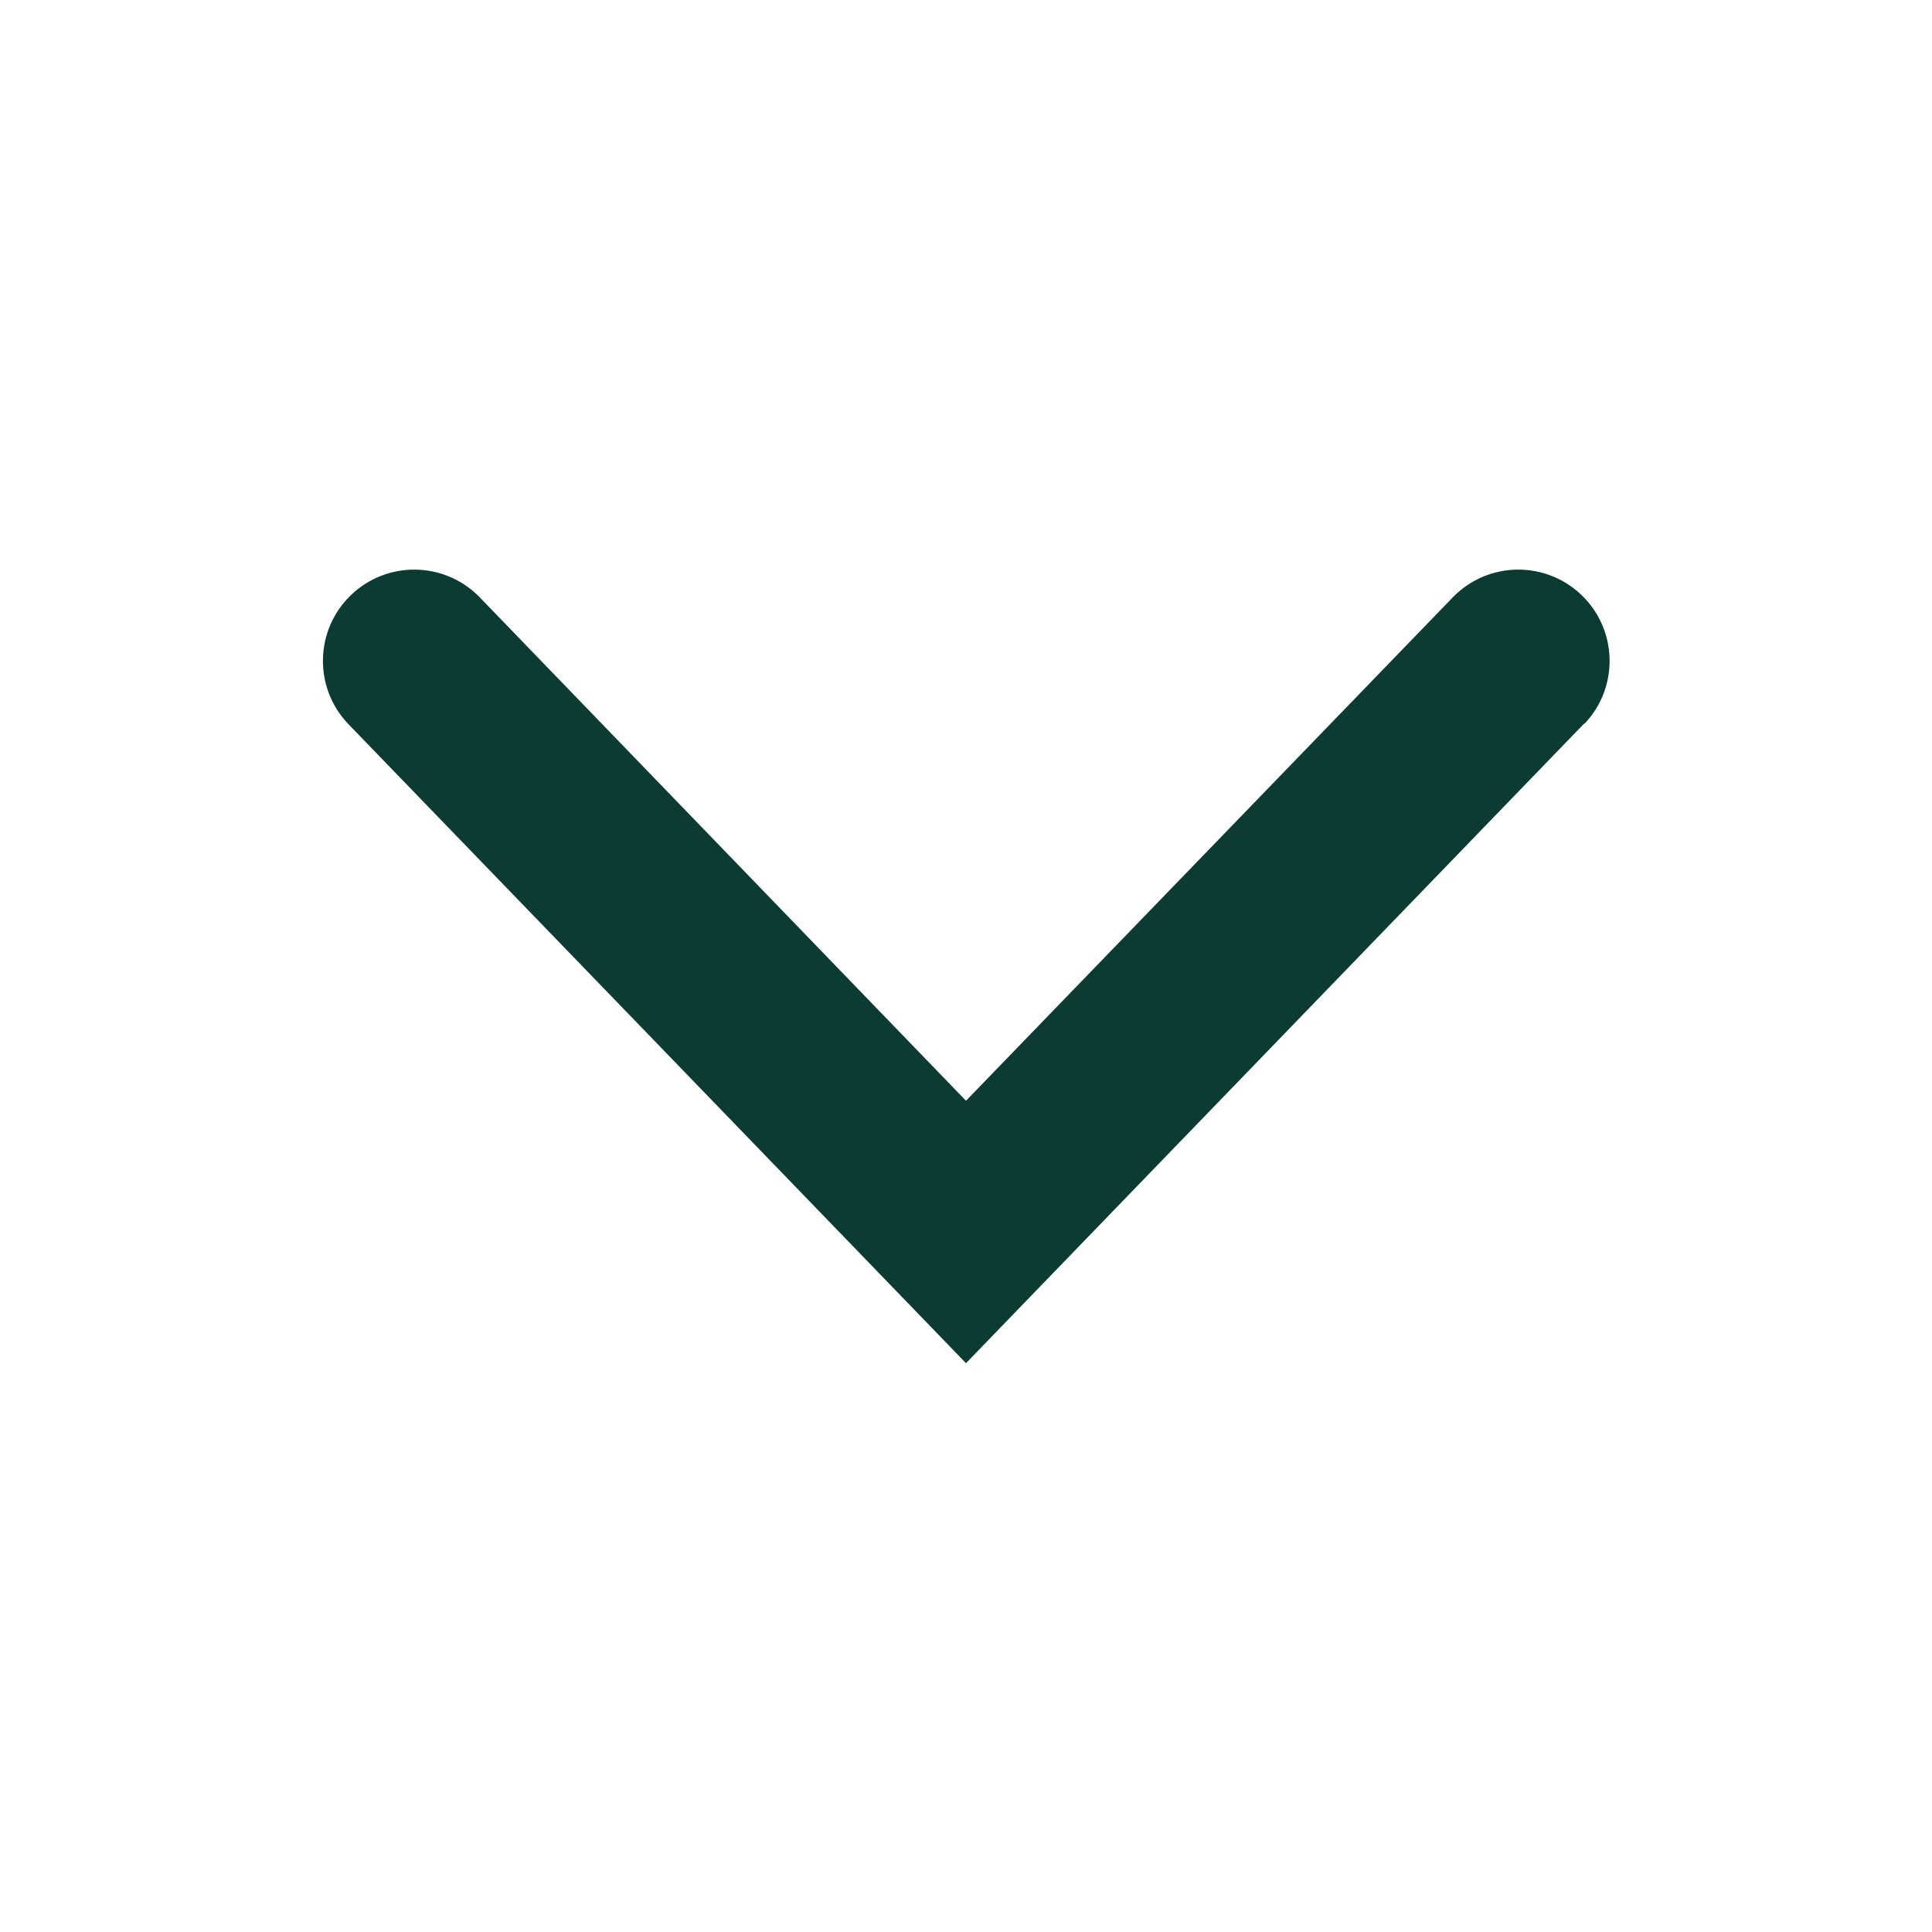
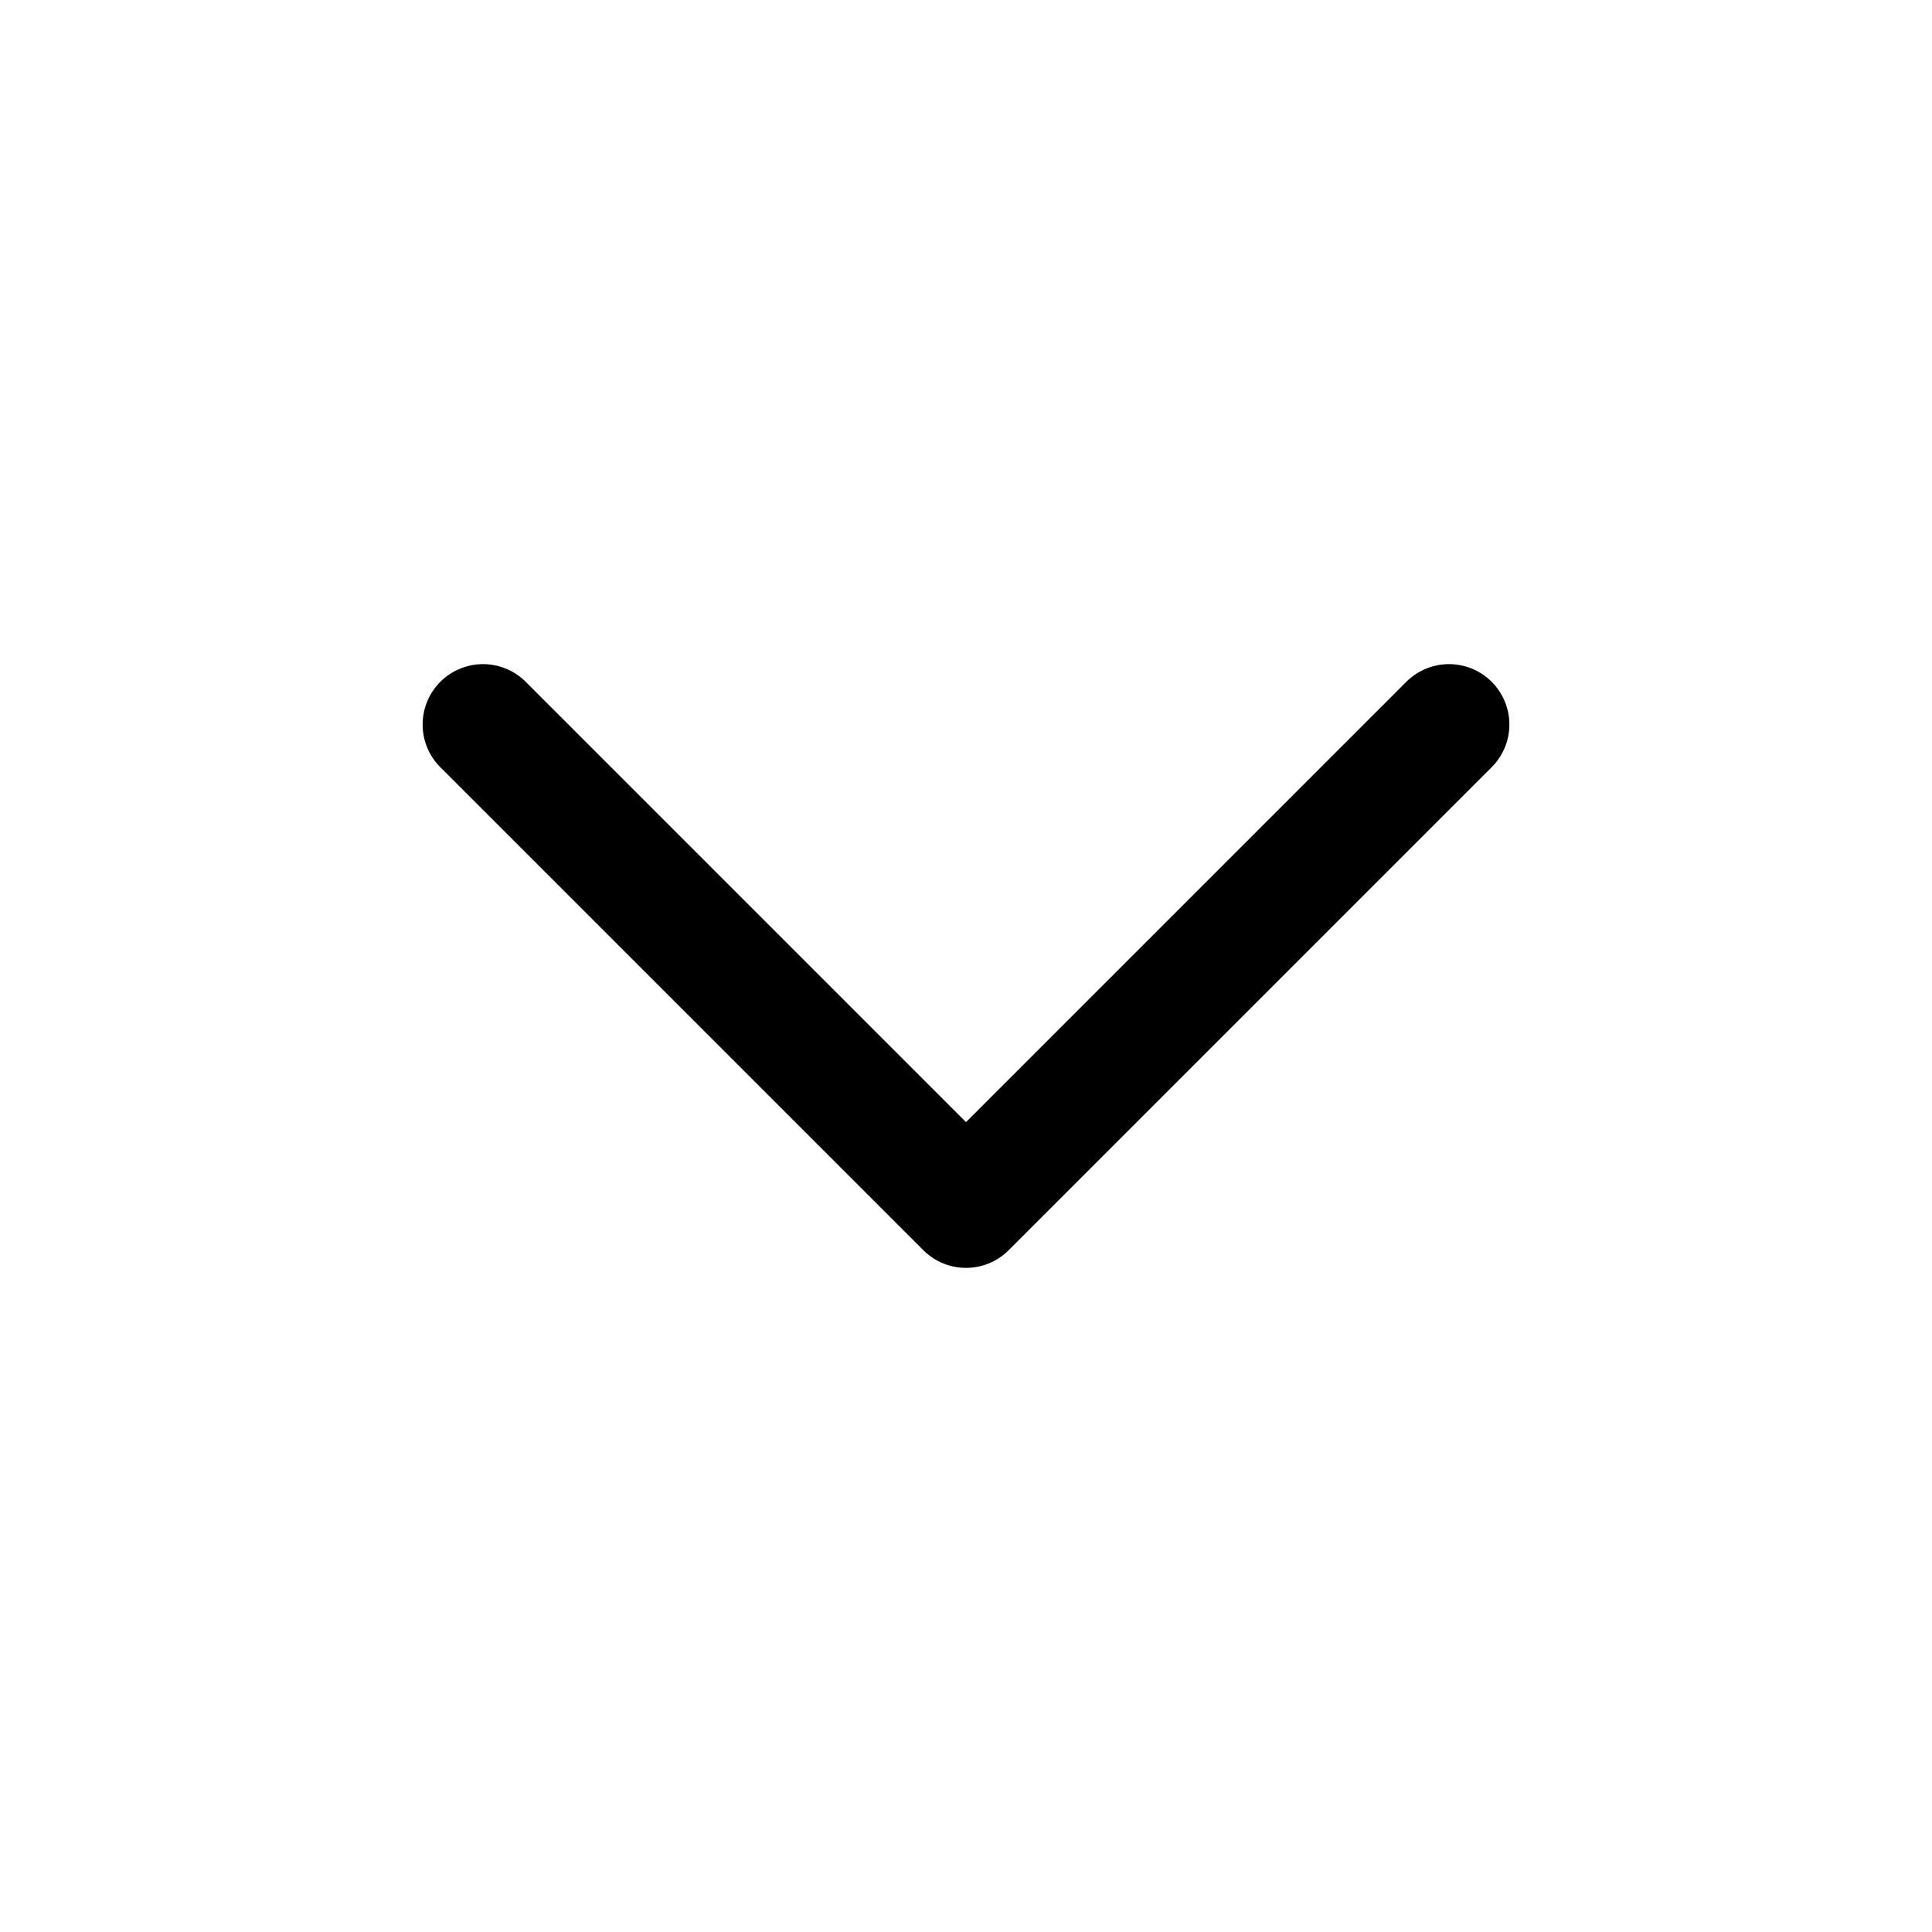
- <svg xmlns="http://www.w3.org/2000/svg" width="36" height="36" viewBox="0 0 36 36">
-   <path fill="#0c3b34" d="m 29.52,13.481 -11.52,11.92 -11.52,-11.92 a 1.701,-1.701 0 0 1 2.45,-2.36 l 9.07,9.39 9.08,-9.39 a 1.701,-1.701 0 0 1 2.45,2.36 z" />
+ <svg xmlns="http://www.w3.org/2000/svg" width="24" height="24" viewBox="0 0 24 24" fill="none" stroke="currentColor" stroke-width="1.5" stroke-linecap="round" stroke-linejoin="round">
+   <path d="m6 9 6 6 6-6" />
</svg>
